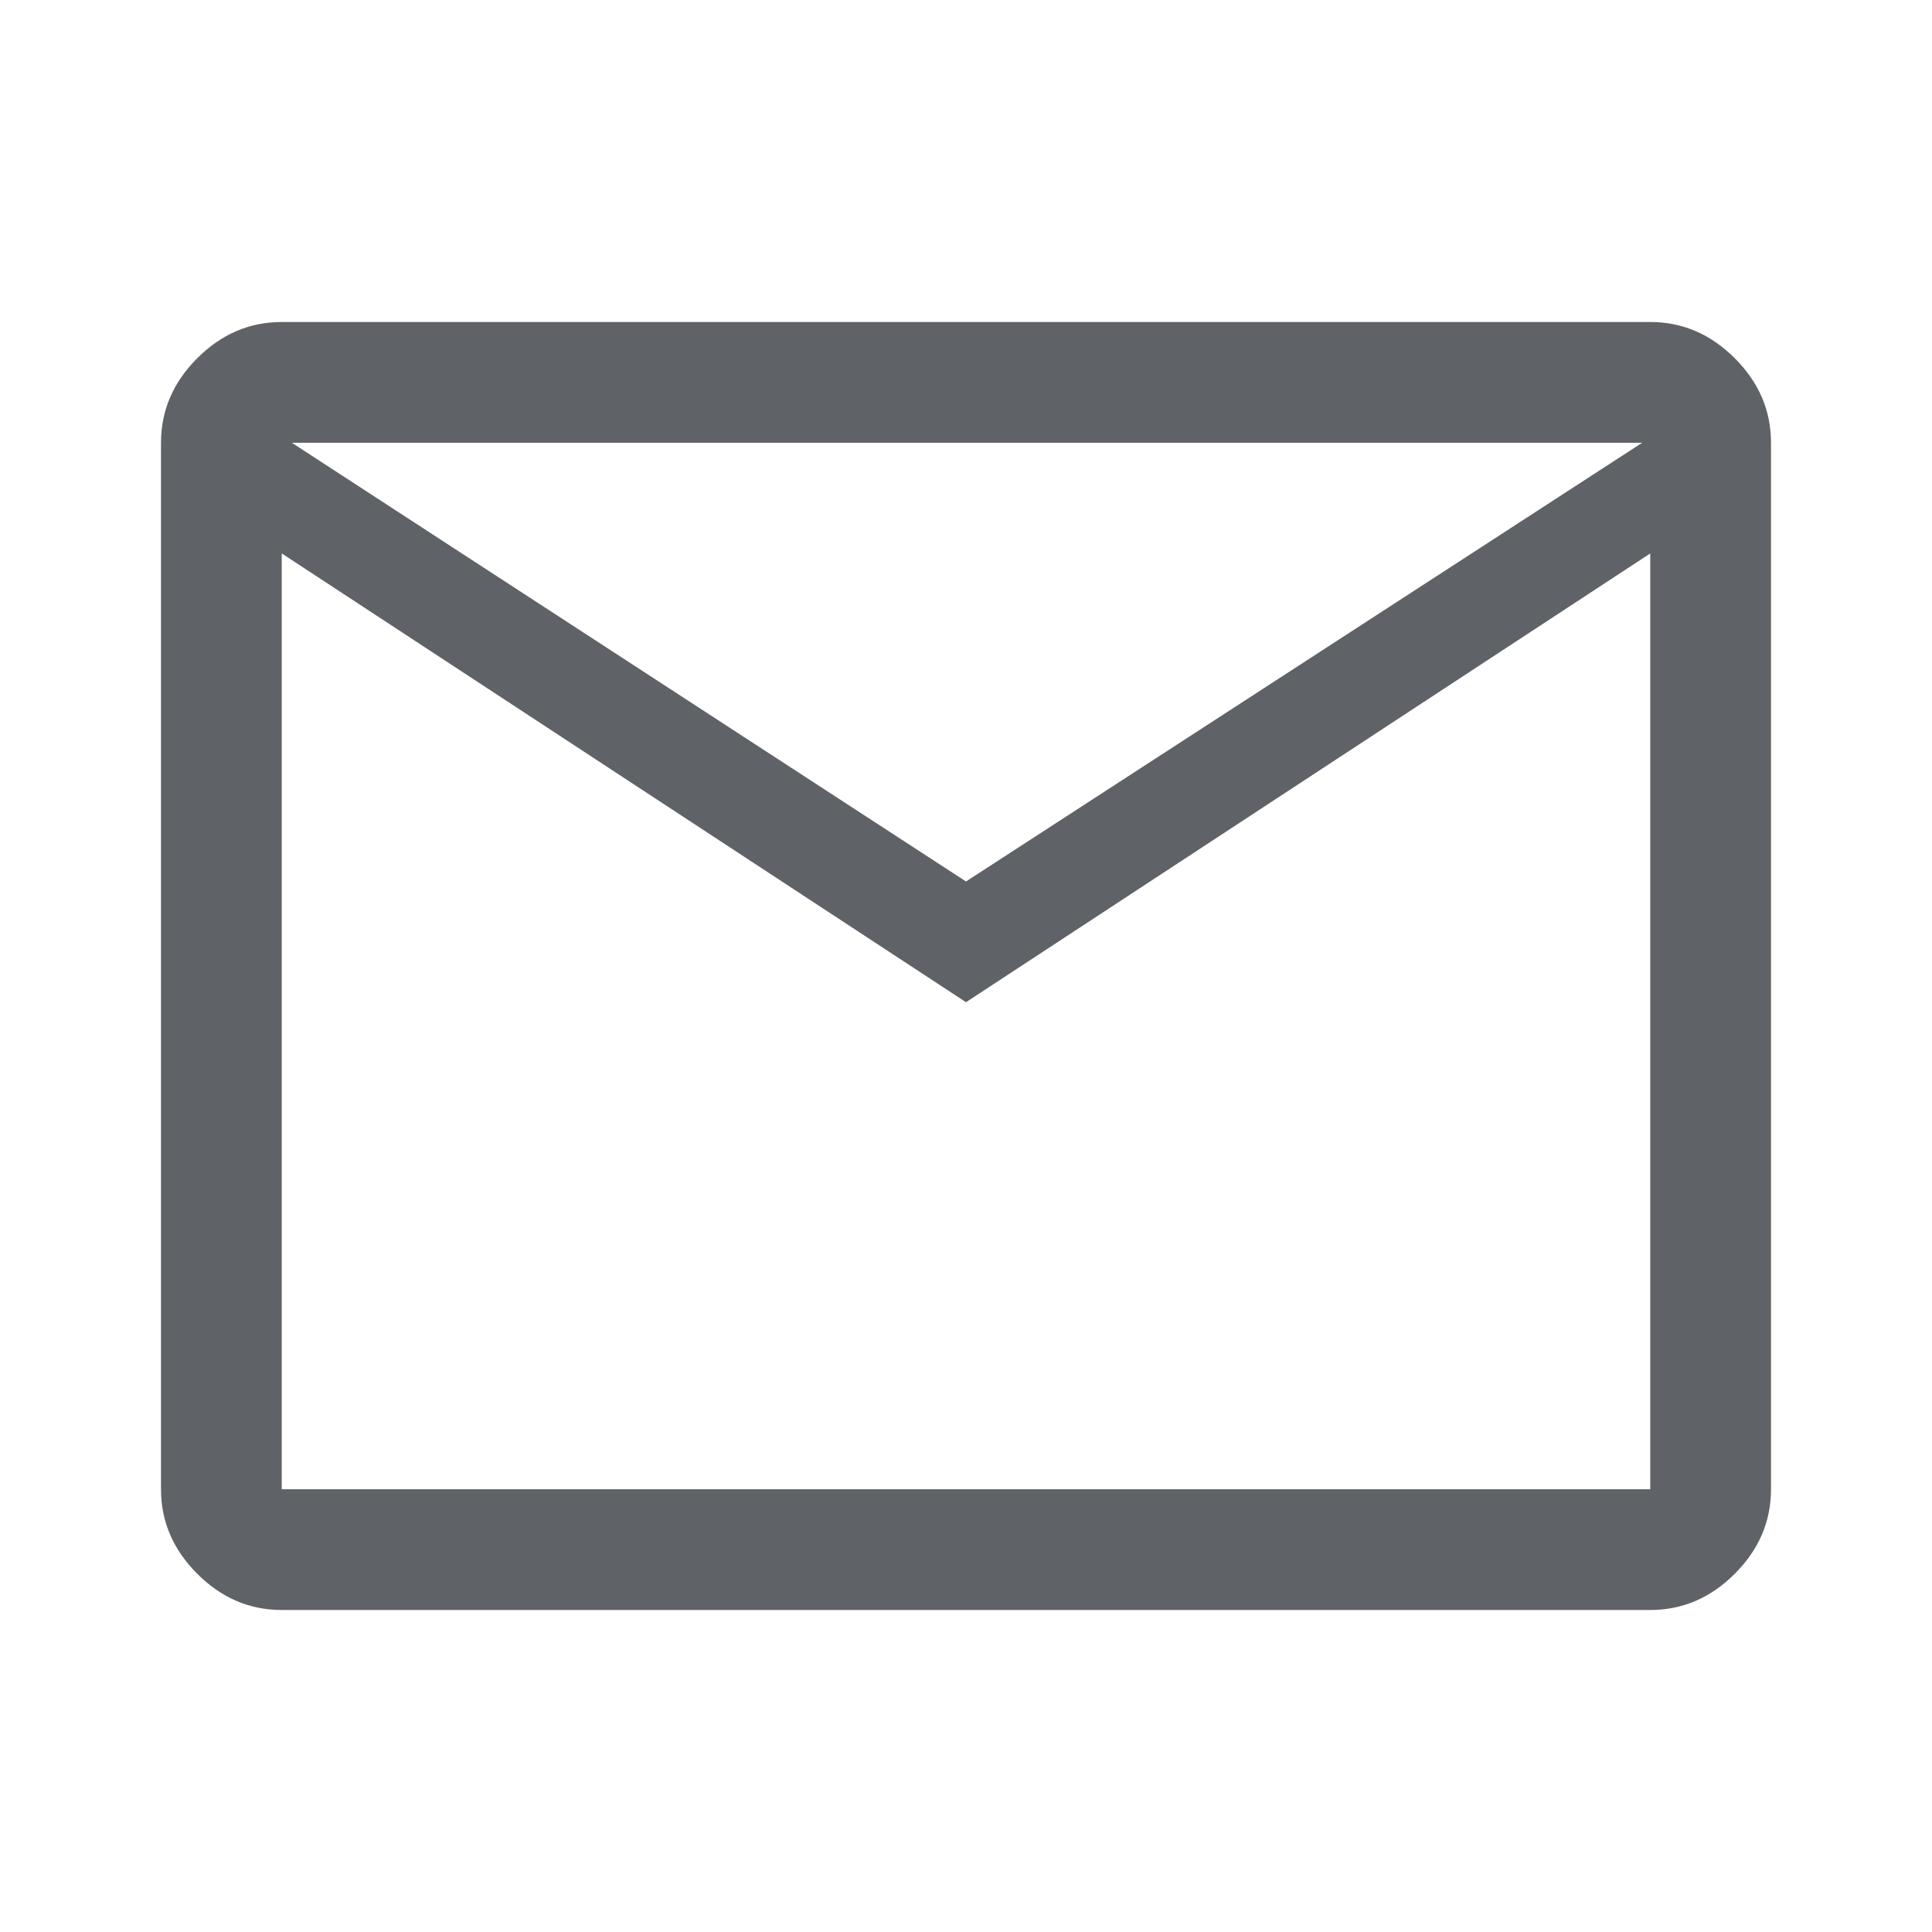
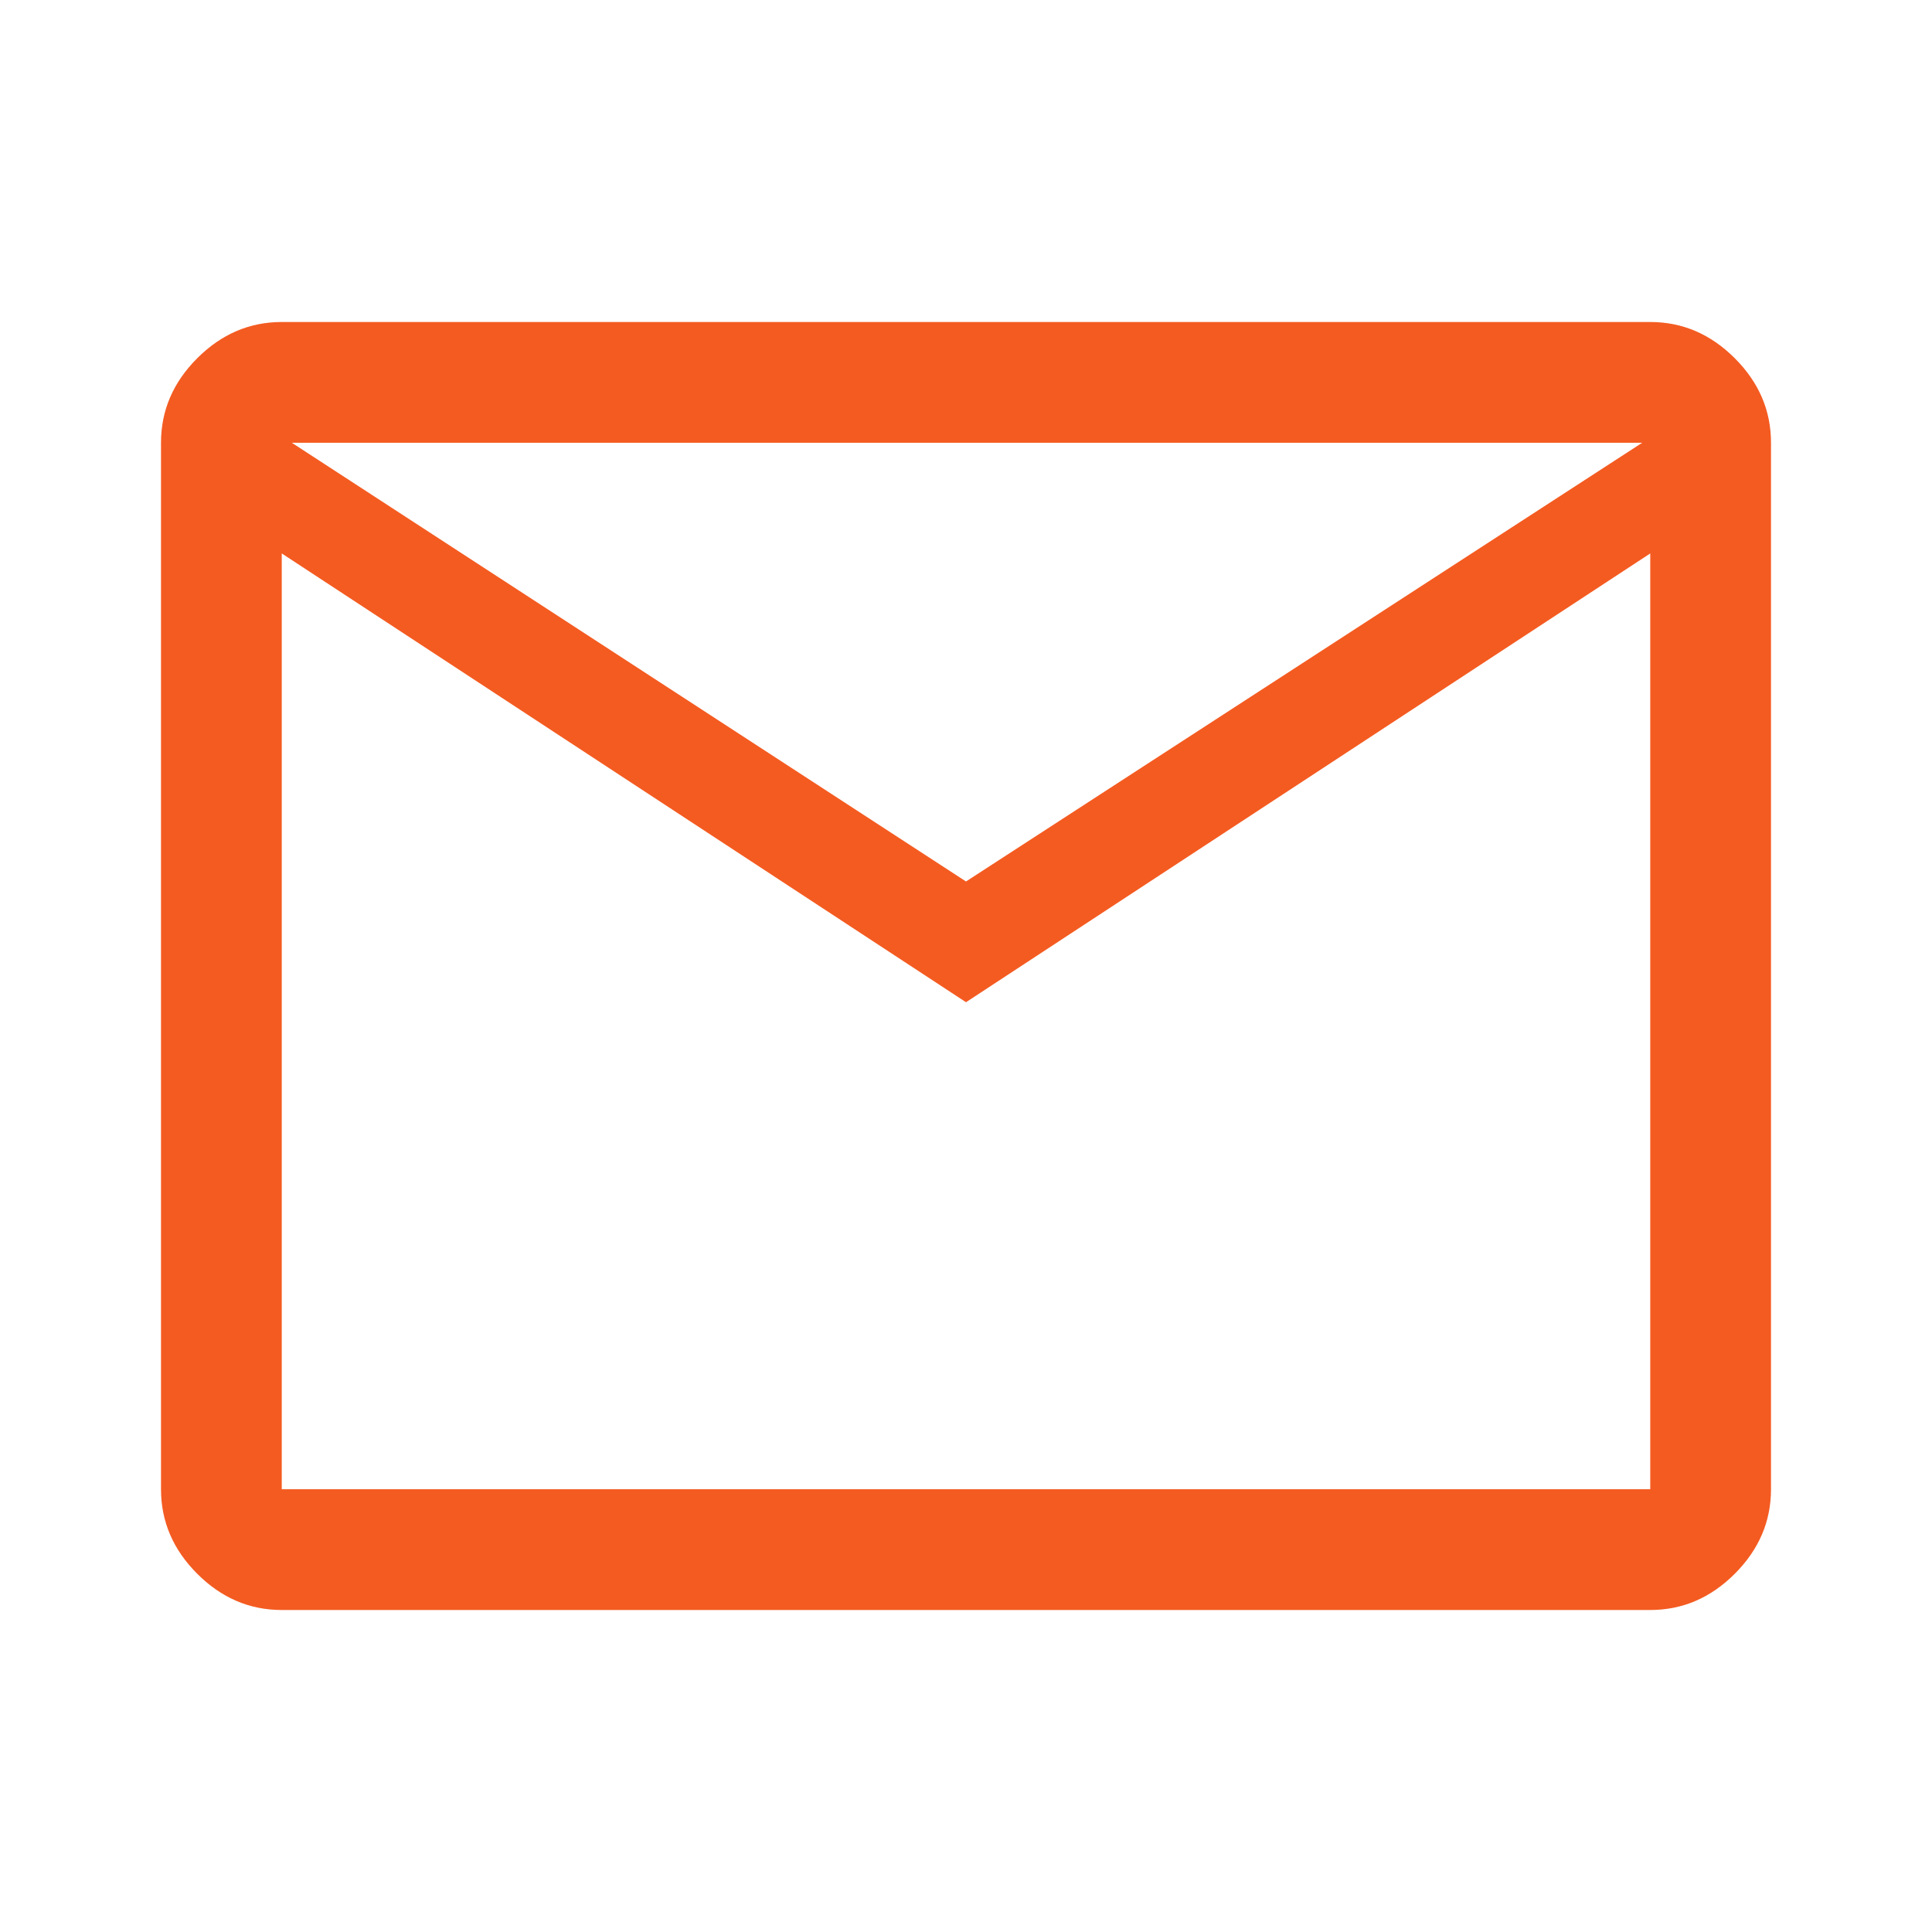
<svg xmlns="http://www.w3.org/2000/svg" height="48px" viewBox="0 -960 960 960" width="48px" fill="#5f6368">
-   <path d="M140-160q-24 0-42-18t-18-42v-520q0-24 18-42t42-18h680q24 0 42 18t18 42v520q0 24-18 42t-42 18H140Zm340-302L140-685v465h680v-465L480-462Zm0-60 336-218H145l335 218ZM140-685v-55 520-465Z" />
+   <path d="M140-160q-24 0-42-18t-18-42v-520q0-24 18-42t42-18h680q24 0 42 18t18 42v520q0 24-18 42t-42 18H140Zm340-302L140-685v465h680v-465L480-462Zm0-60 336-218H145l335 218ZM140-685v-55 520-465Z" fill="#F45B21" />
</svg>
